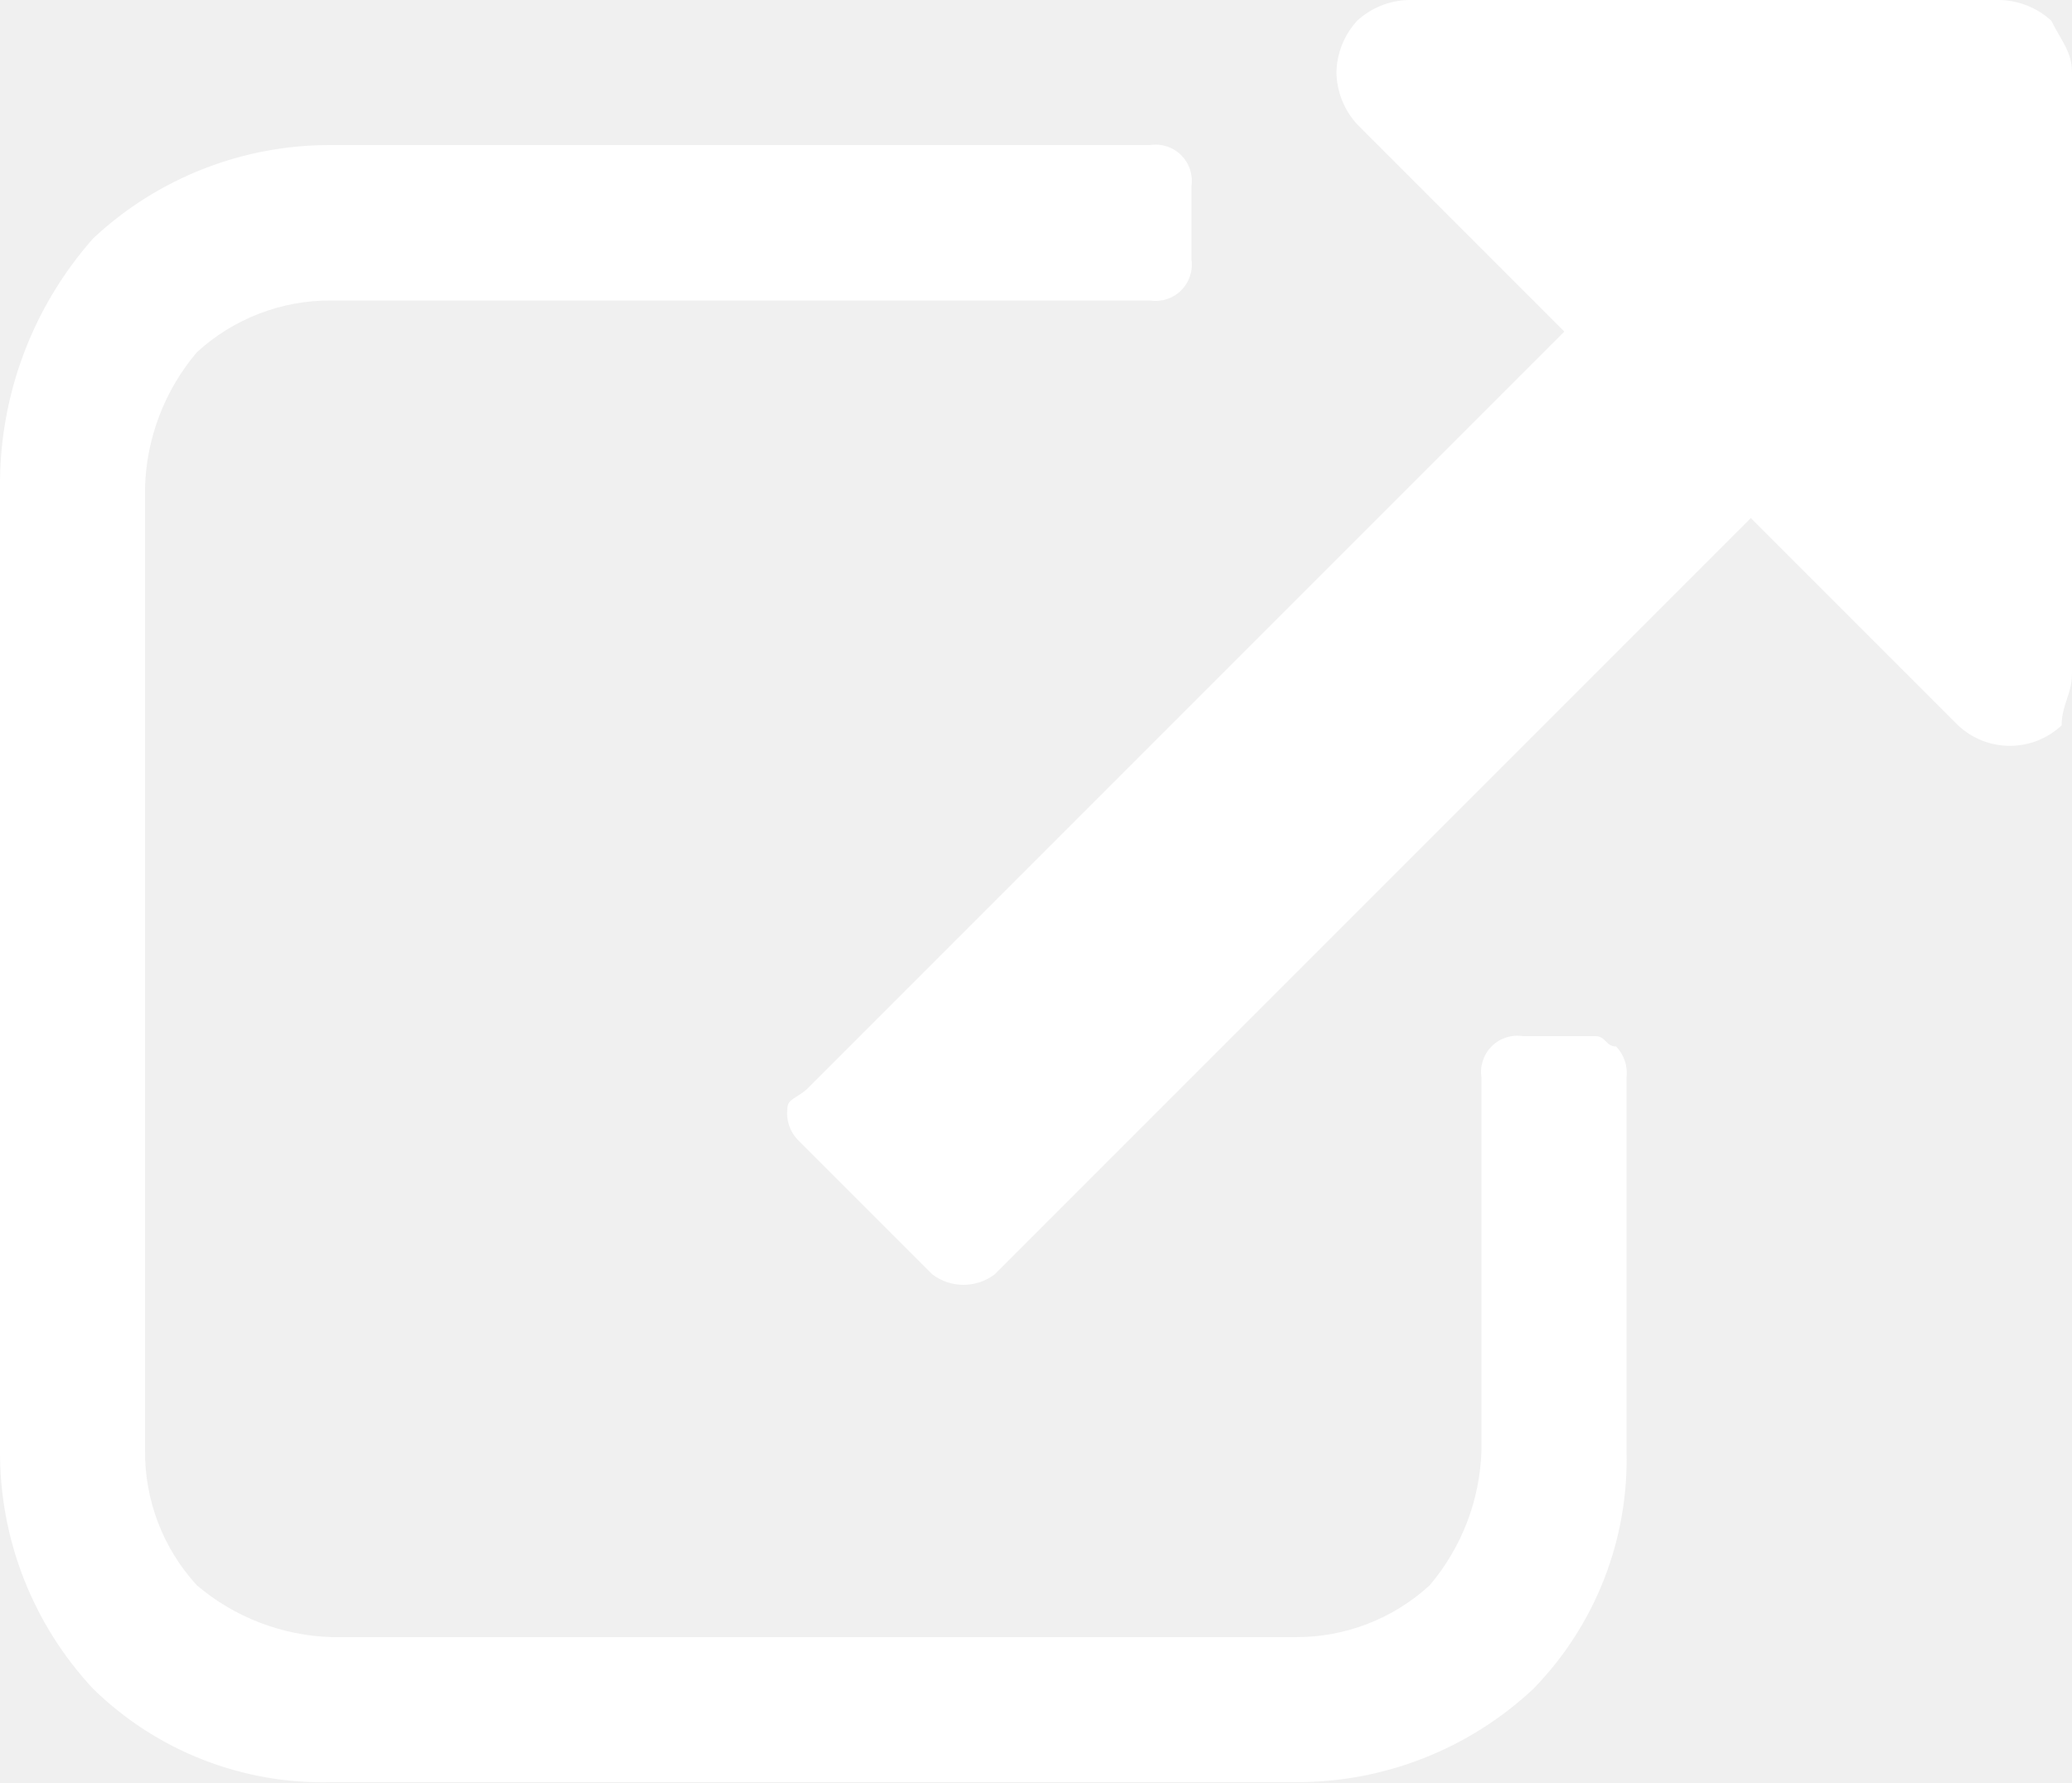
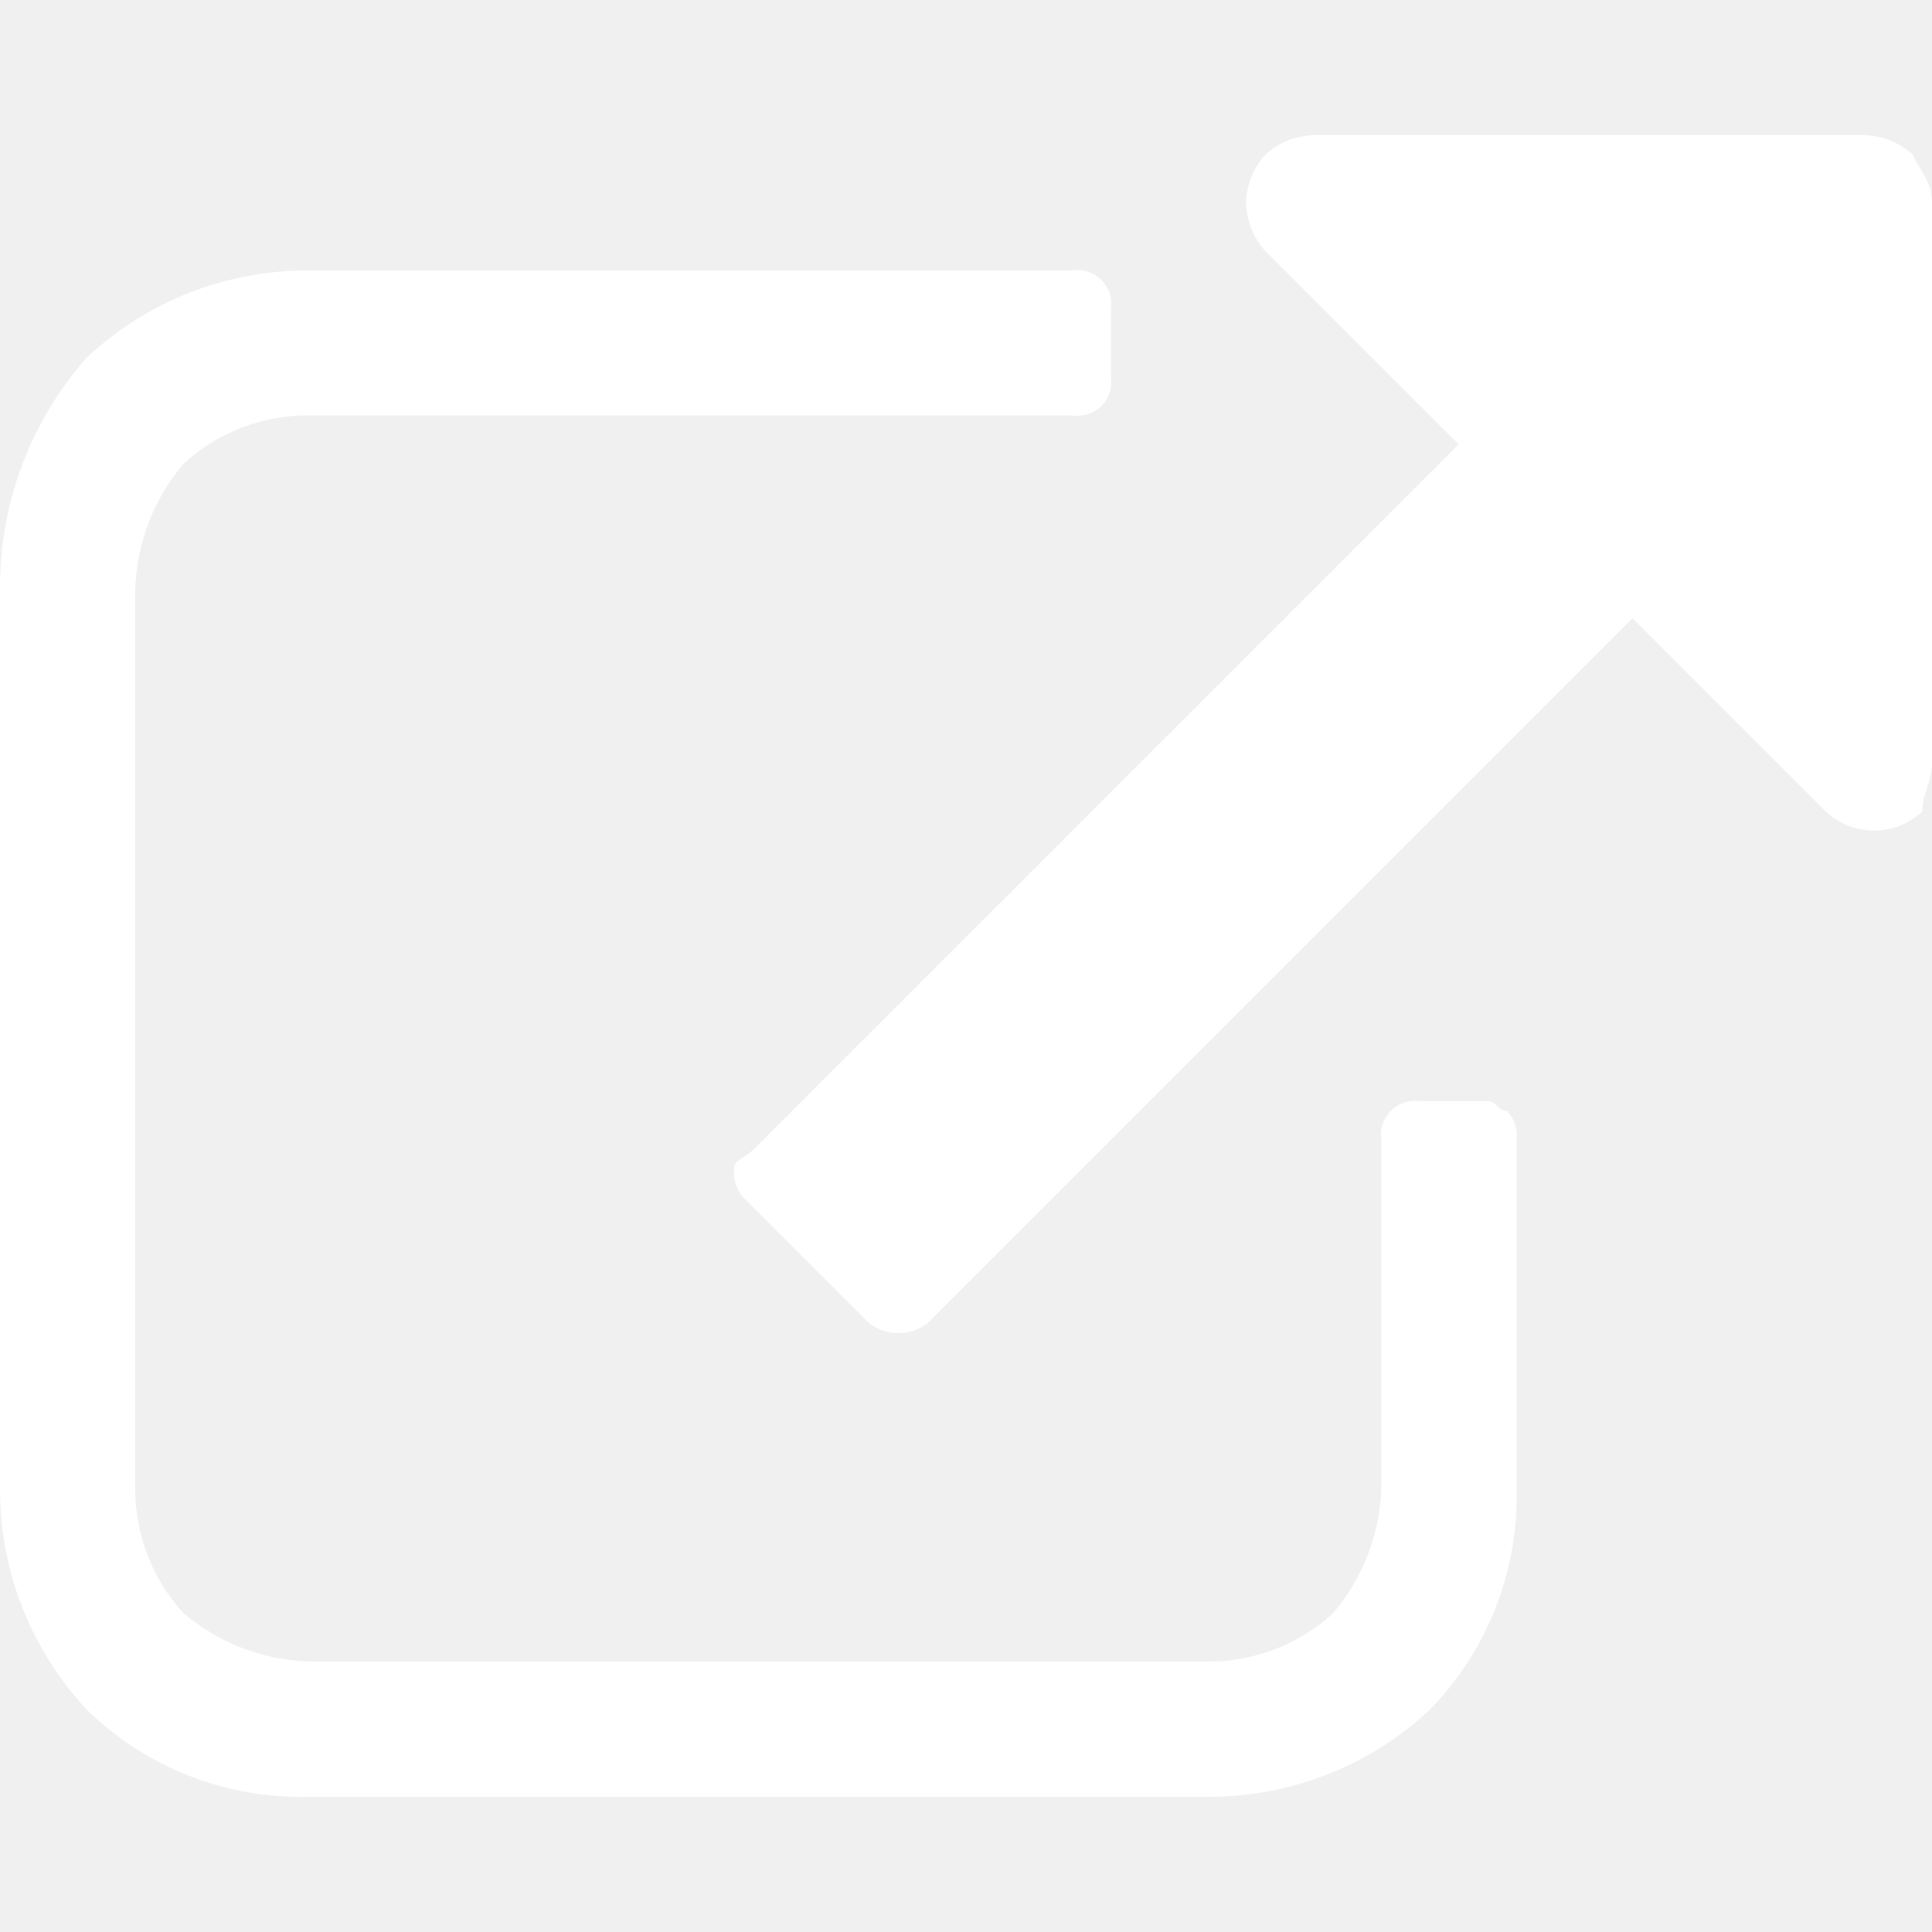
- <svg xmlns="http://www.w3.org/2000/svg" id="Layer_1" data-name="Layer 1" viewBox="0 0 20 17.2">
-   <defs>
-     <style>.cls-1{fill:#fff;}</style>
-   </defs>
-   <path class="cls-1" d="M15.4,11.4h-.7a.35.35,0,0,0-.4.4v3.6a2.11,2.11,0,0,1-.5,1.3,1.9,1.9,0,0,1-1.3.5H3.2a2.11,2.11,0,0,1-1.3-.5,1.9,1.9,0,0,1-.5-1.3V6.1a2.11,2.11,0,0,1,.5-1.3,1.9,1.9,0,0,1,1.3-.5h7.9a.35.35,0,0,0,.4-.4V3.2a.35.35,0,0,0-.4-.4H3.2a3.34,3.34,0,0,0-2.3.9A3.58,3.58,0,0,0,0,6.1v9.3a3.34,3.34,0,0,0,.9,2.3,3.17,3.17,0,0,0,2.3.9h9.3a3.34,3.34,0,0,0,2.3-.9,3.17,3.17,0,0,0,.9-2.3V11.8a.37.37,0,0,0-.1-.3C15.5,11.5,15.5,11.4,15.4,11.4Z" transform="translate(0 -1.4)" />
-   <path class="cls-1" d="M19.8,1.6a.76.76,0,0,0-.5-.2H13.6a.76.76,0,0,0-.5.2.76.76,0,0,0-.2.5.76.76,0,0,0,.2.5l2,2L7.8,11.9c-.1.1-.2.1-.2.2a.37.37,0,0,0,.1.3L9,13.7a.5.5,0,0,0,.6,0l7.3-7.3,2,2a.73.73,0,0,0,1,0c0-.2.1-.3.1-.5V2.1C20,1.9,19.9,1.8,19.8,1.6Z" transform="translate(0 -1.4)" />
+ <svg xmlns="http://www.w3.org/2000/svg" width="20px" height="20px" viewBox="0 0 20 17.2">
+   <path fill="#FFF" d="M15.4,11.4h-.7a.35.35,0,0,0-.4.4v3.6a2.11,2.11,0,0,1-.5,1.3,1.9,1.9,0,0,1-1.3.5H3.2a2.11,2.11,0,0,1-1.3-.5,1.9,1.9,0,0,1-.5-1.3V6.1a2.11,2.11,0,0,1,.5-1.3,1.9,1.9,0,0,1,1.3-.5h7.9a.35.35,0,0,0,.4-.4V3.2a.35.35,0,0,0-.4-.4H3.2a3.34,3.34,0,0,0-2.3.9A3.58,3.58,0,0,0,0,6.1v9.3a3.34,3.34,0,0,0,.9,2.3,3.17,3.17,0,0,0,2.3.9h9.3a3.34,3.34,0,0,0,2.3-.9,3.17,3.17,0,0,0,.9-2.3V11.8a.37.37,0,0,0-.1-.3C15.5,11.5,15.5,11.4,15.4,11.4Z" transform="translate(0 -1.4)" />
+   <path fill="#FFF" d="M19.8,1.6a.76.76,0,0,0-.5-.2H13.6a.76.76,0,0,0-.5.2.76.76,0,0,0-.2.5.76.76,0,0,0,.2.5l2,2L7.8,11.9c-.1.1-.2.1-.2.2a.37.37,0,0,0,.1.3L9,13.7a.5.5,0,0,0,.6,0l7.3-7.3,2,2a.73.73,0,0,0,1,0c0-.2.1-.3.1-.5V2.1C20,1.9,19.9,1.8,19.8,1.6Z" transform="translate(0 -1.4)" />
</svg>
